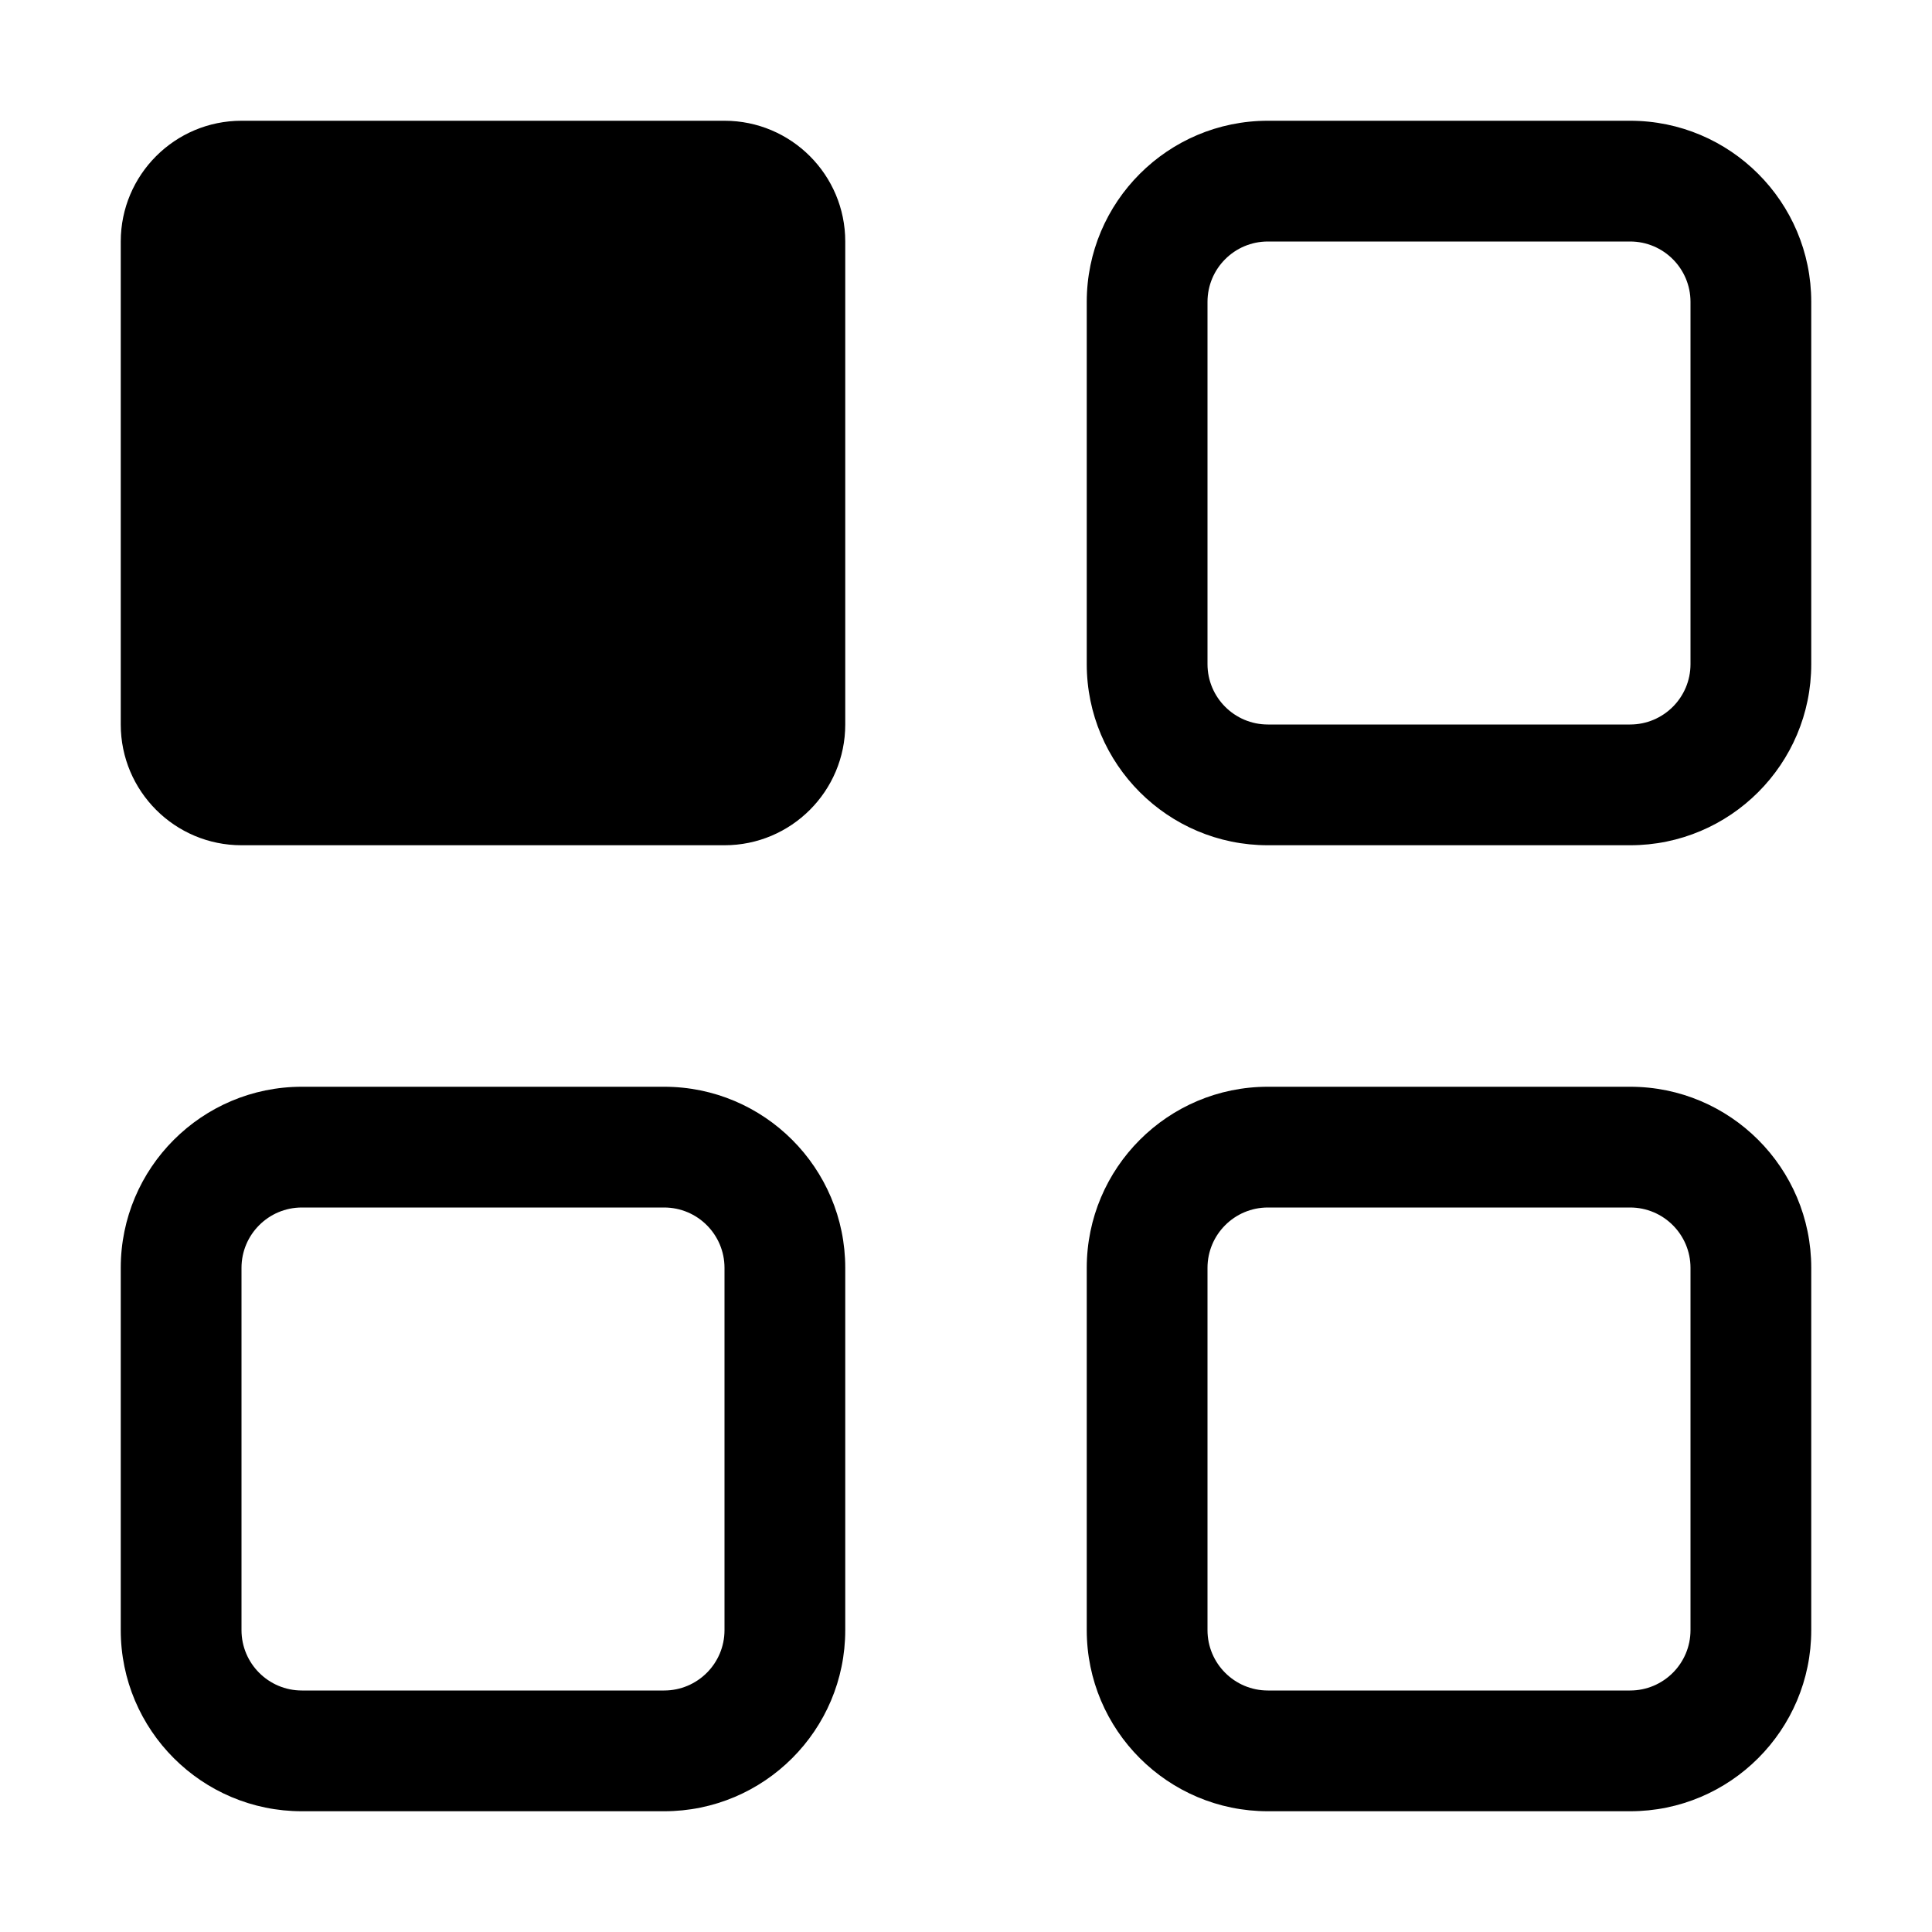
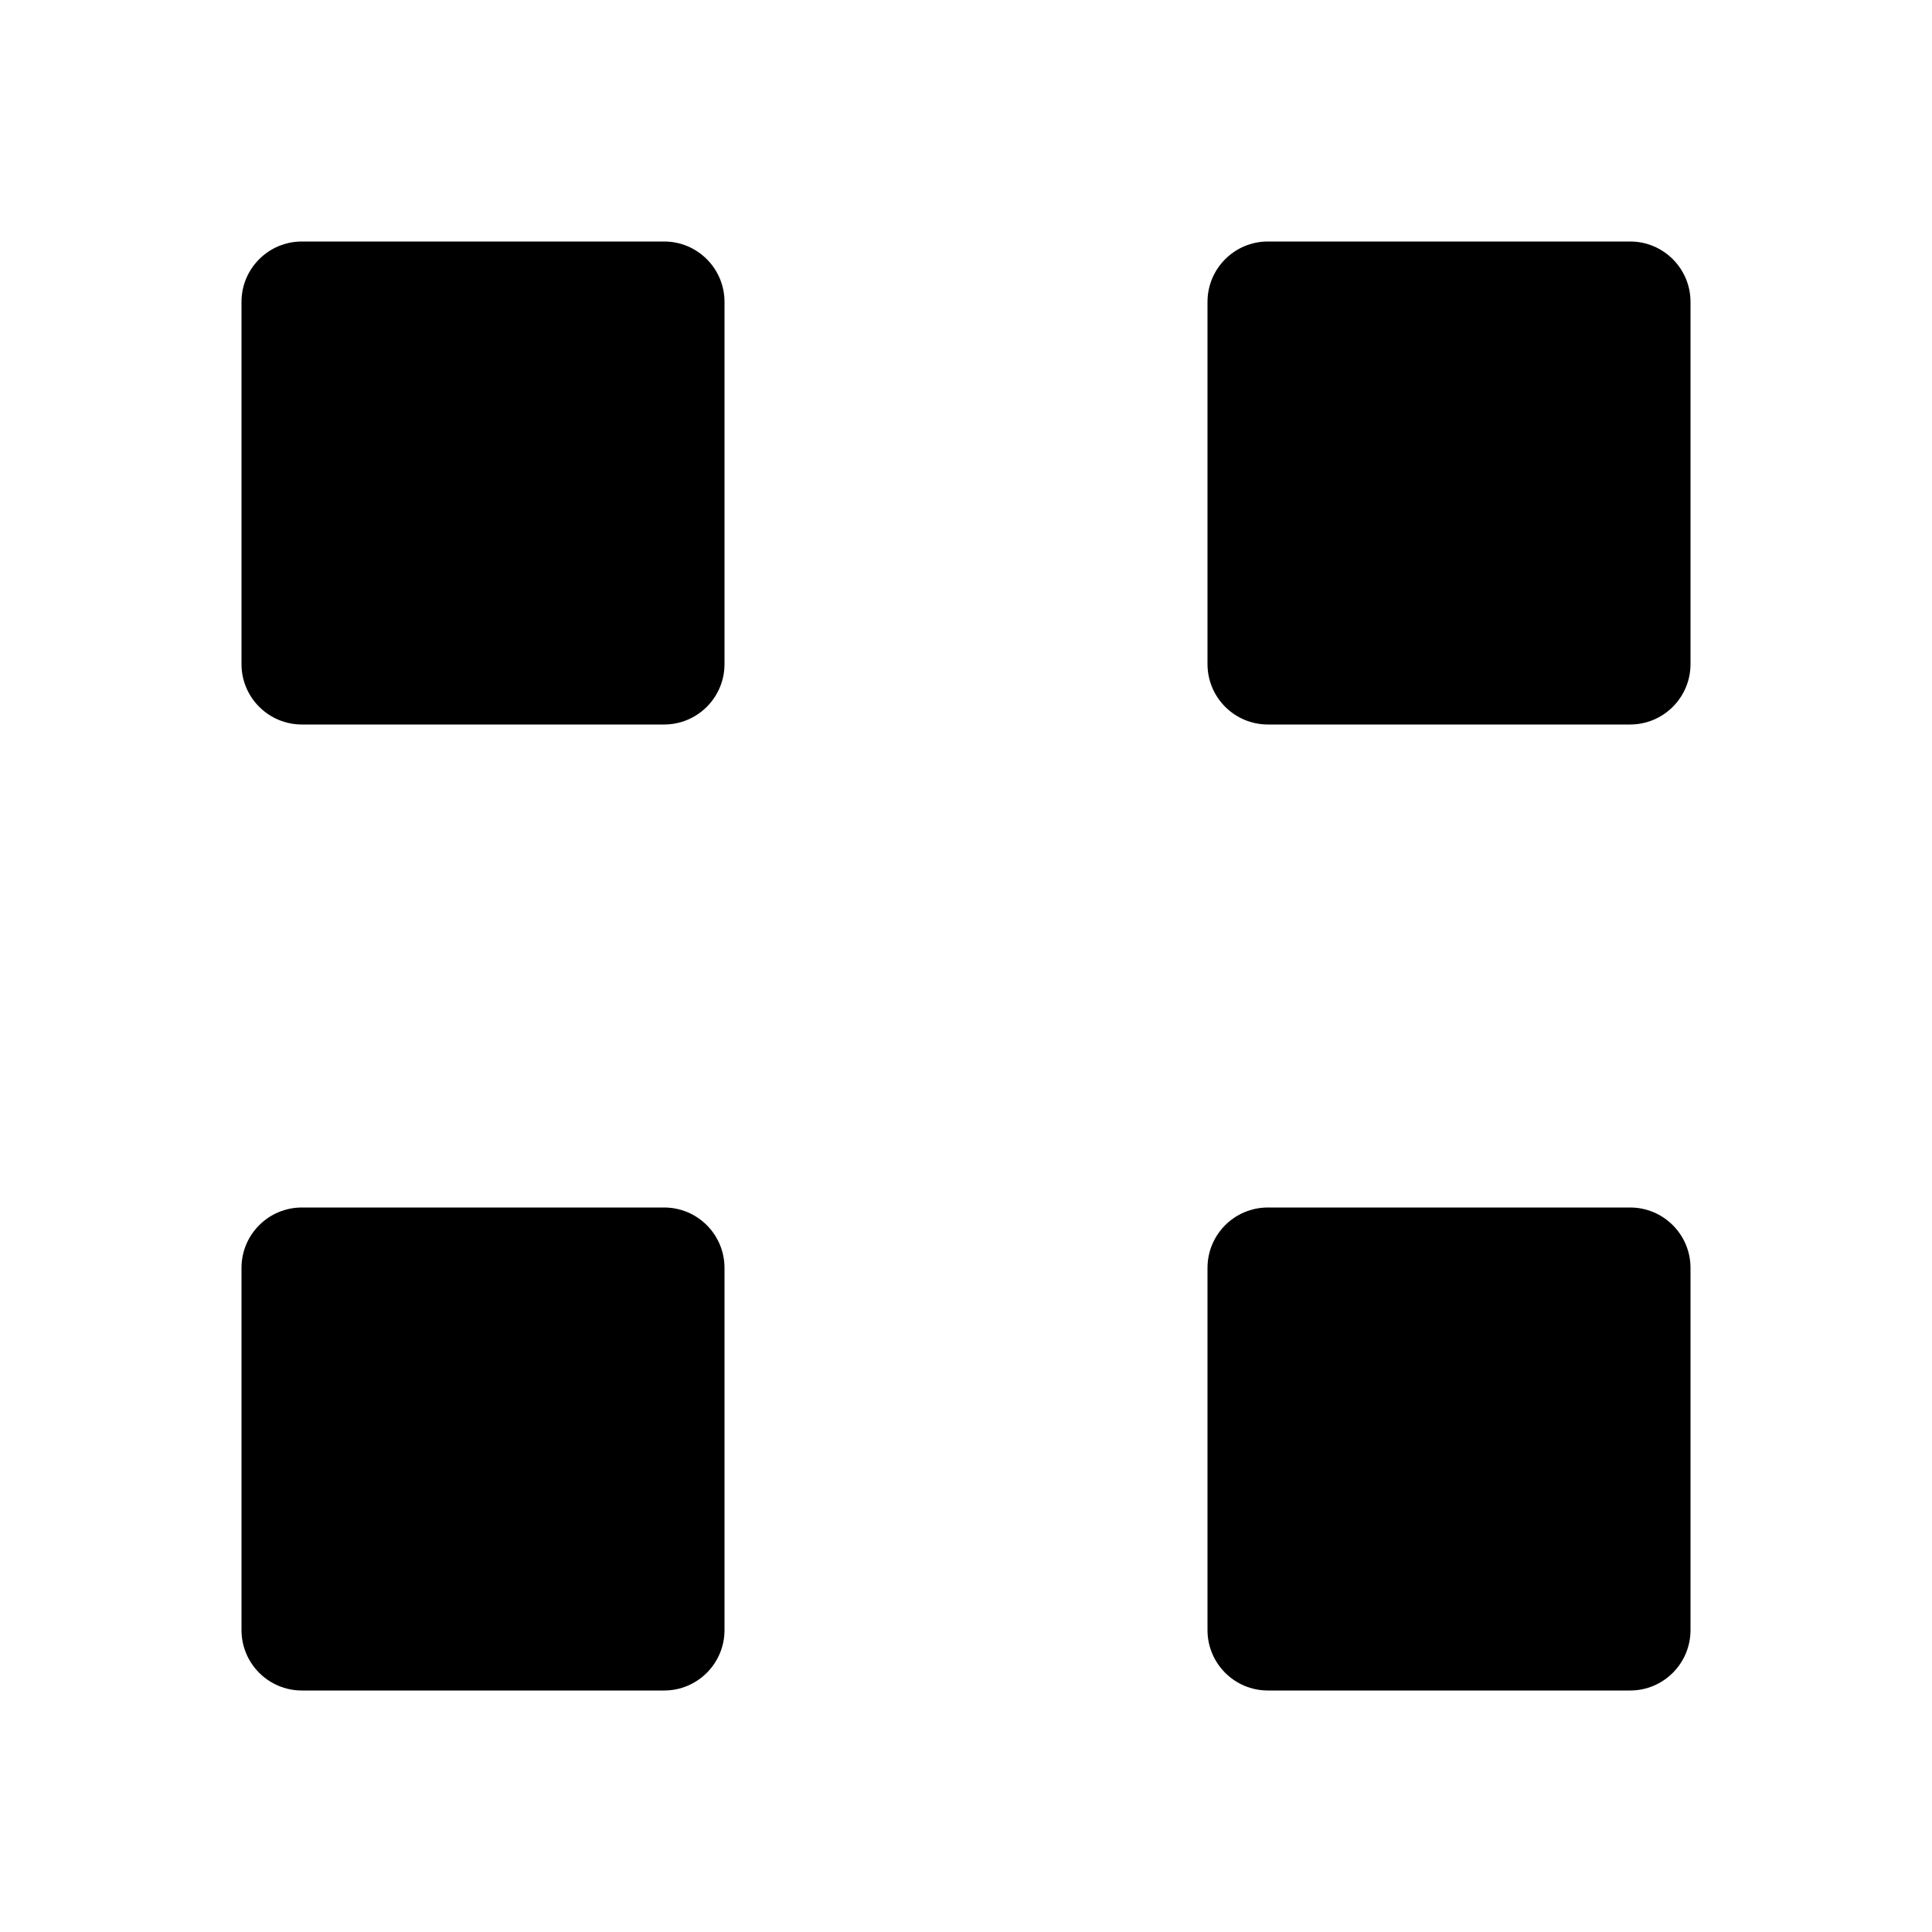
<svg xmlns="http://www.w3.org/2000/svg" width="16px" height="16px" viewBox="0 0 16 16" version="1.1">
-   <g id="View/grid" stroke="none" stroke-width="1" fill="none" fill-rule="evenodd">
-     <path d="M2,1 L6,1 C6.552,1 7,1.448 7,2 L7,6 C7,6.552 6.552,7 6,7 L2,7 C1.448,7 1,6.552 1,6 L1,2 C1,1.448 1.448,1 2,1 Z M5.5,9 C6.328,9 7,9.672 7,10.5 L7,13.5 C7,14.328 6.328,15 5.5,15 L2.5,15 C1.672,15 1,14.328 1,13.5 L1,10.5 C1,9.672 1.672,9 2.5,9 L5.5,9 Z M5.5,10 L2.5,10 C2.224,10 2,10.224 2,10.5 L2,13.5 C2,13.776 2.224,14 2.5,14 L5.5,14 C5.776,14 6,13.776 6,13.5 L6,10.5 C6,10.224 5.776,10 5.5,10 Z M13.5,1 C14.328,1 15,1.672 15,2.5 L15,5.5 C15,6.328 14.328,7 13.5,7 L10.5,7 C9.672,7 9,6.328 9,5.5 L9,2.5 C9,1.672 9.672,1 10.5,1 L13.5,1 Z M13.5,2 L10.5,2 C10.224,2 10,2.224 10,2.5 L10,5.5 C10,5.776 10.224,6 10.5,6 L13.5,6 C13.776,6 14,5.776 14,5.5 L14,2.5 C14,2.224 13.776,2 13.5,2 Z M13.5,9 C14.328,9 15,9.672 15,10.5 L15,13.5 C15,14.328 14.328,15 13.5,15 L10.5,15 C9.672,15 9,14.328 9,13.5 L9,10.5 C9,9.672 9.672,9 10.5,9 L13.5,9 Z M13.5,10 L10.5,10 C10.224,10 10,10.224 10,10.5 L10,13.5 C10,13.776 10.224,14 10.5,14 L13.5,14 C13.776,14 14,13.776 14,13.5 L14,10.5 C14,10.224 13.776,10 13.5,10 Z" id="形状结合" fill="#000000" />
+   <g id="网格视图" stroke="none" stroke-width="1" fill="none" fill-rule="evenodd">
+     <g id="图标/单色图标/视图图标/网格密度-大" transform="translate(2, 2)" fill="#000000" fill-rule="nonzero">
+       <path d="M0.5,0 L3.5,0 C3.776,0 4,0.224 4,0.5 L4,3.5 C4,3.776 3.776,4 3.5,4 L0.5,4 C0.224,4 0,3.776 0,3.5 L0,0.5 C0,0.224 0.224,5.55111512e-17 0.5,0 Z M0.5,8 L3.5,8 C3.776,8 4,8.224 4,8.5 L4,11.5 C4,11.776 3.776,12 3.5,12 L0.5,12 C0.224,12 0,11.776 0,11.5 L0,8.5 C0,8.224 0.224,8 0.5,8 Z M8.5,0 L11.5,0 C11.776,0 12,0.224 12,0.5 L12,3.5 C12,3.776 11.776,4 11.5,4 L8.5,4 C8.224,4 8,3.776 8,3.5 L8,0.5 C8,0.224 8.224,5.55111512e-17 8.5,0 Z M8.5,8 L11.5,8 C11.776,8 12,8.224 12,8.5 L12,11.5 C12,11.776 11.776,12 11.5,12 L8.5,12 C8.224,12 8,11.776 8,11.5 L8,8.5 C8,8.224 8.224,8 8.5,8 Z" id="形状结合" />
+     </g>
  </g>
</svg>
